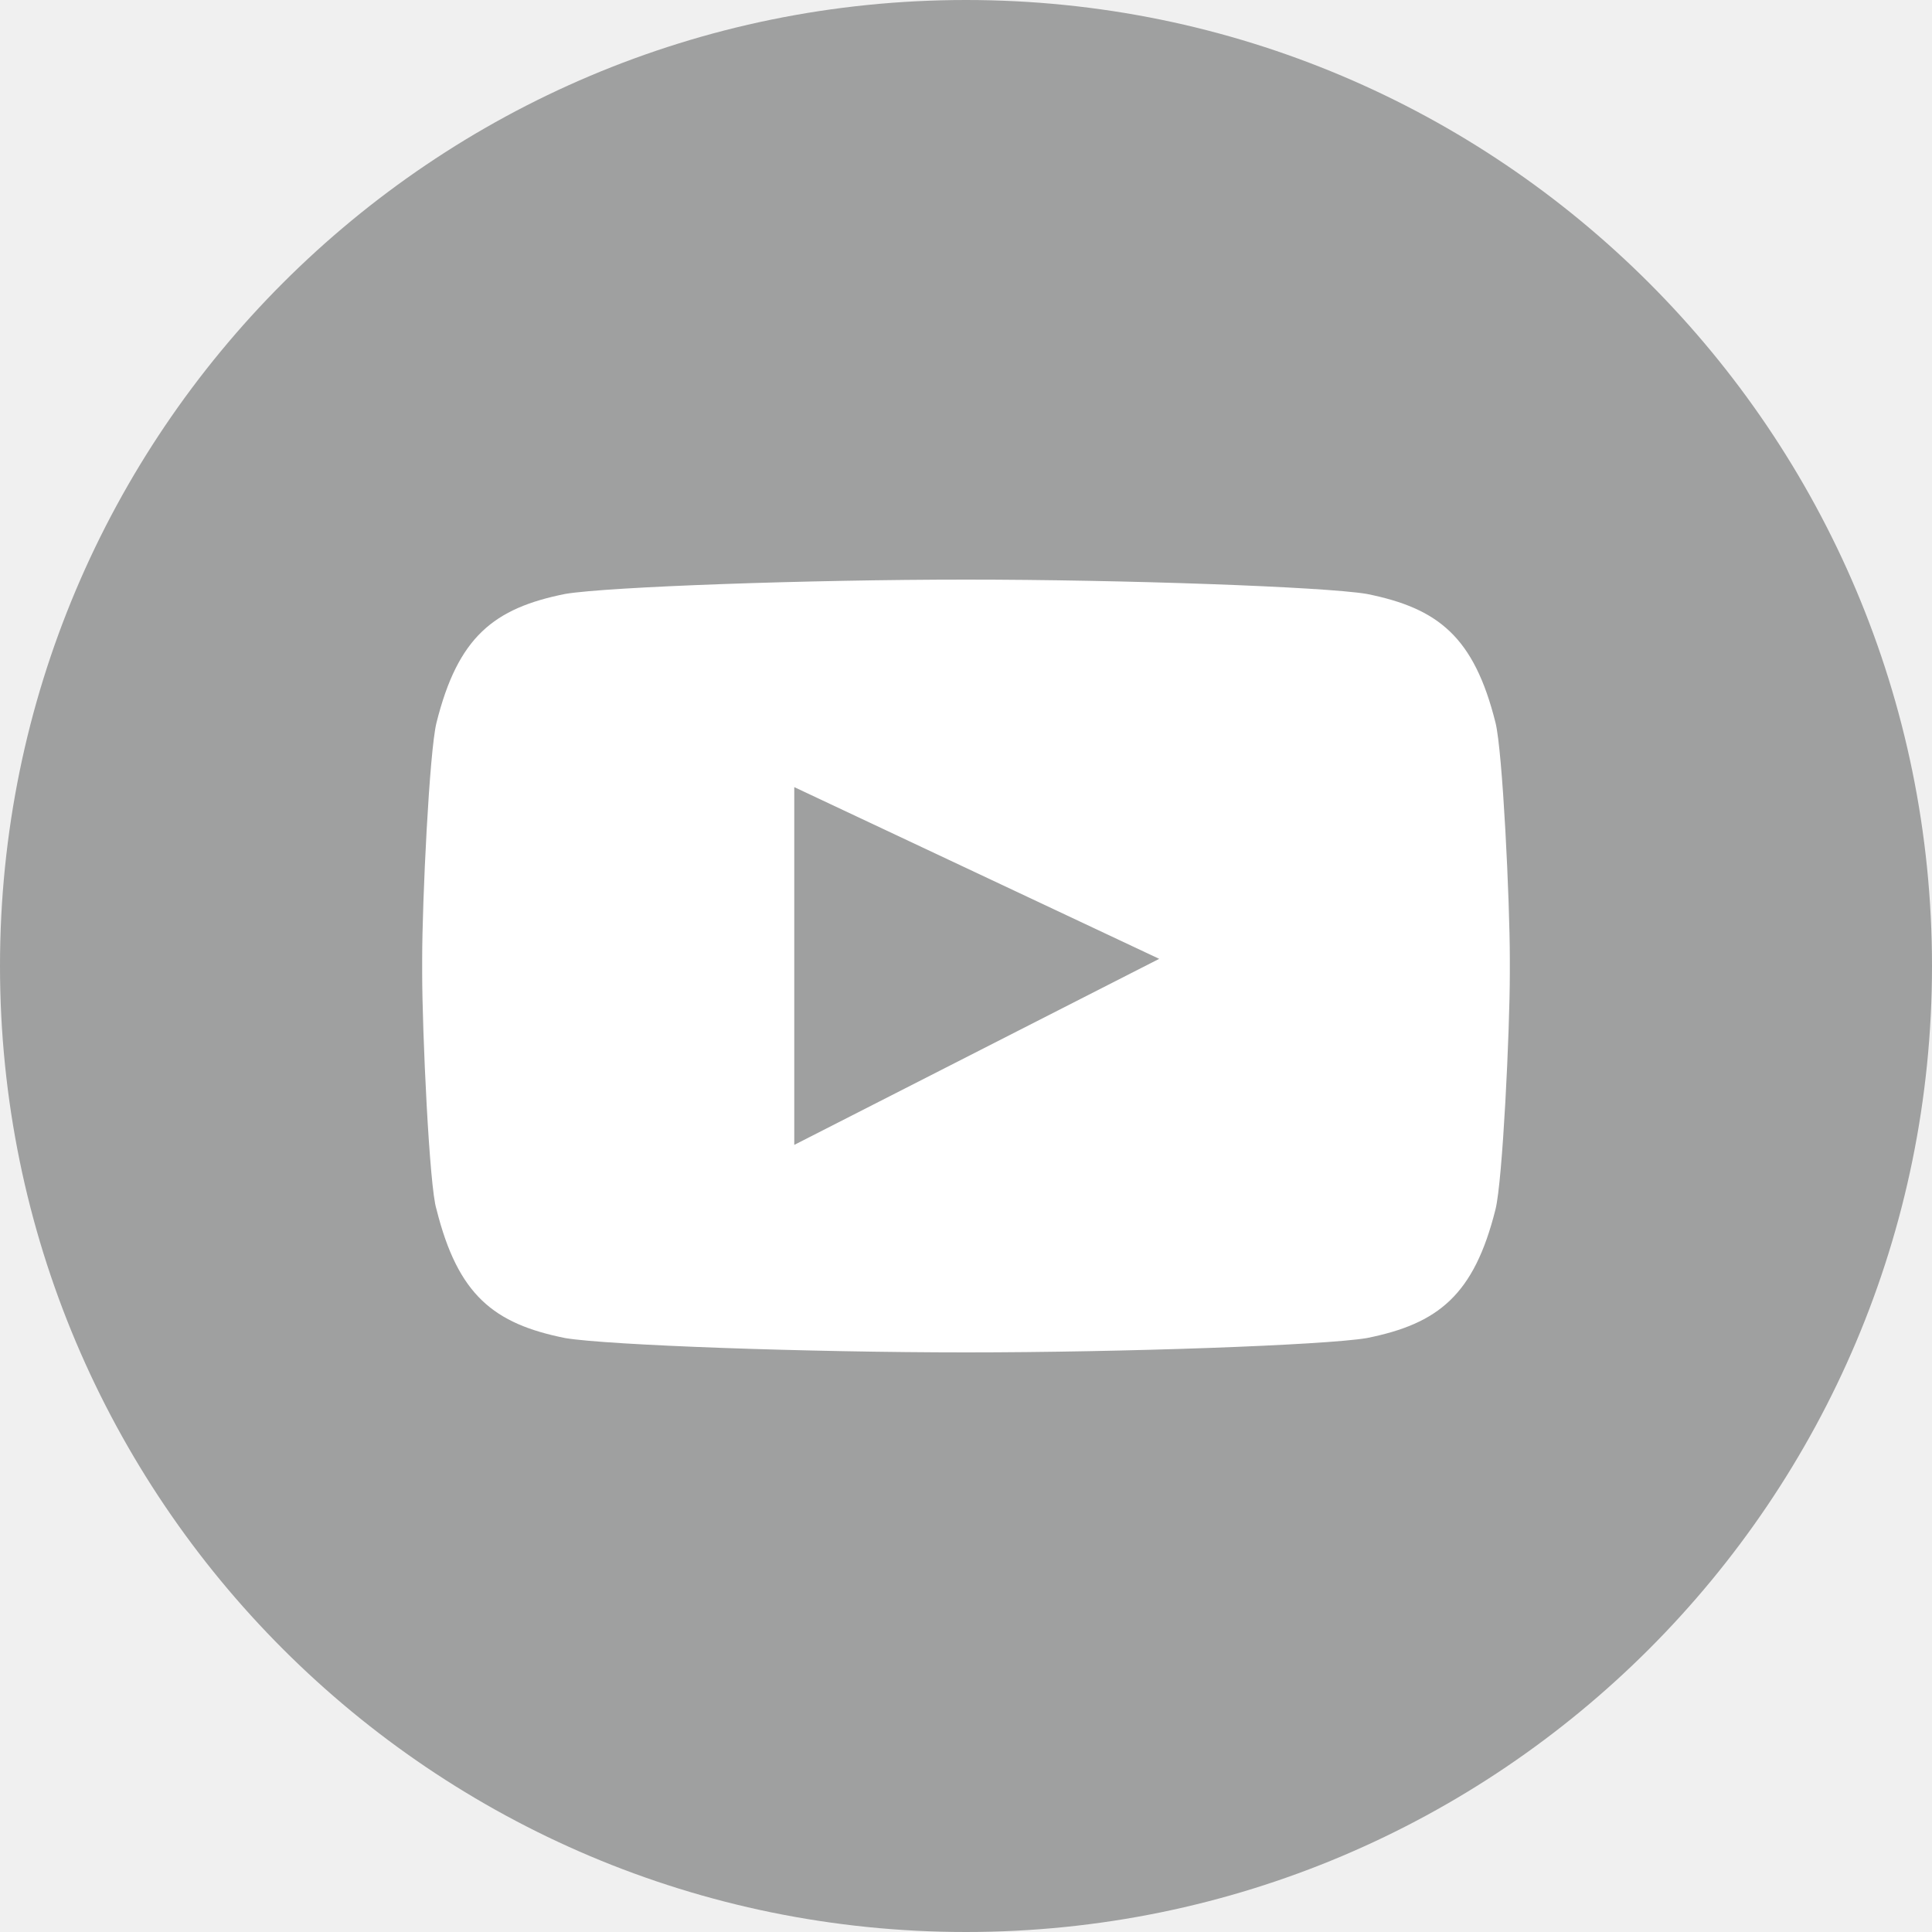
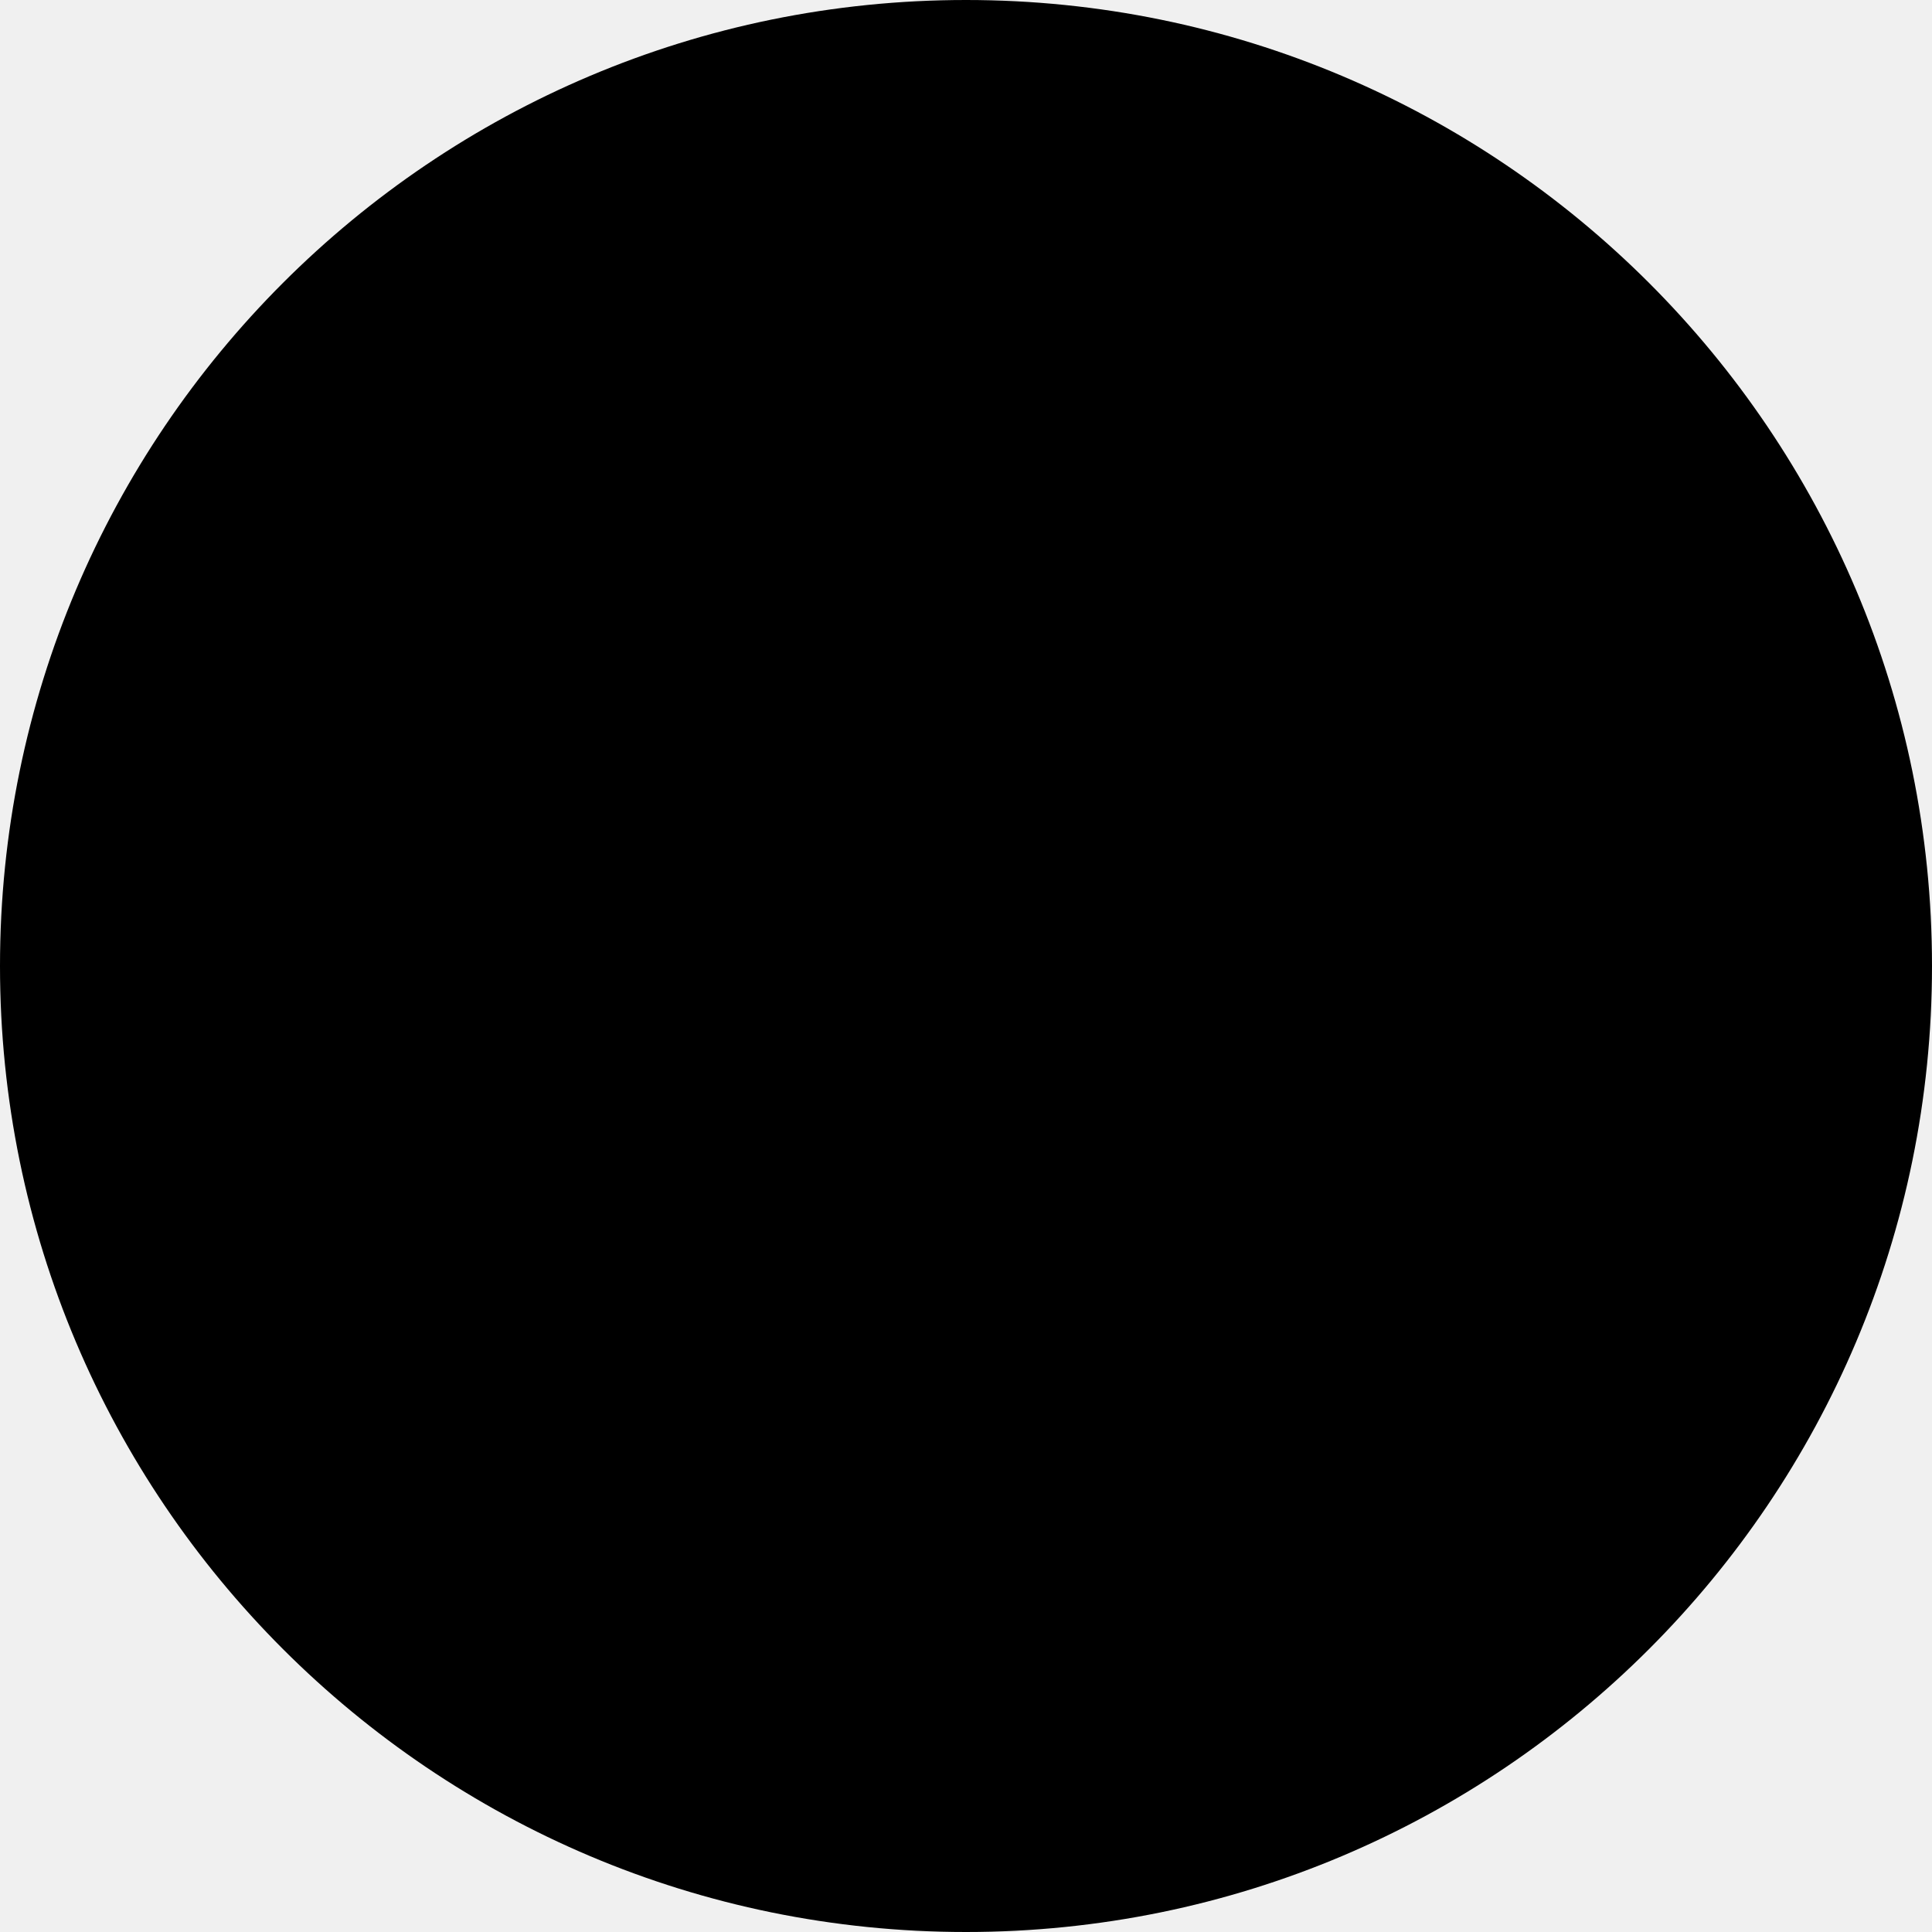
<svg xmlns="http://www.w3.org/2000/svg" version="1.1" id="레이어_1" x="0px" y="0px" viewBox="0 0 27 27" style="enable-background:new 0 0 27 27;" xml:space="preserve">
  <style type="text/css">
	.st0{fill:#9FA0A0;}
	.st1{fill:#FFFFFF;}
</style>
  <g>
-     <circle class="st0" cx="13.5" cy="13.5" r="13.5" />
+     <circle className="st0" cx="13.5" cy="13.5" r="13.5" />
    <g>
      <g>
-         <path class="st1" d="M20.9,10.1c-0.3-1.2-0.8-1.6-1.8-1.8c-0.6-0.1-3.4-0.2-5.6-0.2c-2.2,0-5,0.1-5.6,0.2c-1,0.2-1.5,0.6-1.8,1.8     c-0.1,0.4-0.2,2.5-0.2,3.3v0.2c0,0.8,0.1,3,0.2,3.3c0.3,1.2,0.8,1.6,1.8,1.8c0.6,0.1,3.4,0.2,5.6,0.2h0c2.2,0,5-0.1,5.6-0.2     c1-0.2,1.5-0.6,1.8-1.8c0.1-0.4,0.2-2.5,0.2-3.3v-0.2C21.1,12.6,21,10.5,20.9,10.1z M11.1,16v-5l5.1,2.4L11.1,16z" />
+         <path className="st1" d="M20.9,10.1c-0.3-1.2-0.8-1.6-1.8-1.8c-0.6-0.1-3.4-0.2-5.6-0.2c-2.2,0-5,0.1-5.6,0.2c-1,0.2-1.5,0.6-1.8,1.8     c-0.1,0.4-0.2,2.5-0.2,3.3v0.2c0,0.8,0.1,3,0.2,3.3c0.3,1.2,0.8,1.6,1.8,1.8c0.6,0.1,3.4,0.2,5.6,0.2h0c2.2,0,5-0.1,5.6-0.2     c1-0.2,1.5-0.6,1.8-1.8c0.1-0.4,0.2-2.5,0.2-3.3v-0.2C21.1,12.6,21,10.5,20.9,10.1z M11.1,16v-5l5.1,2.4L11.1,16z" />
      </g>
    </g>
  </g>
</svg>
